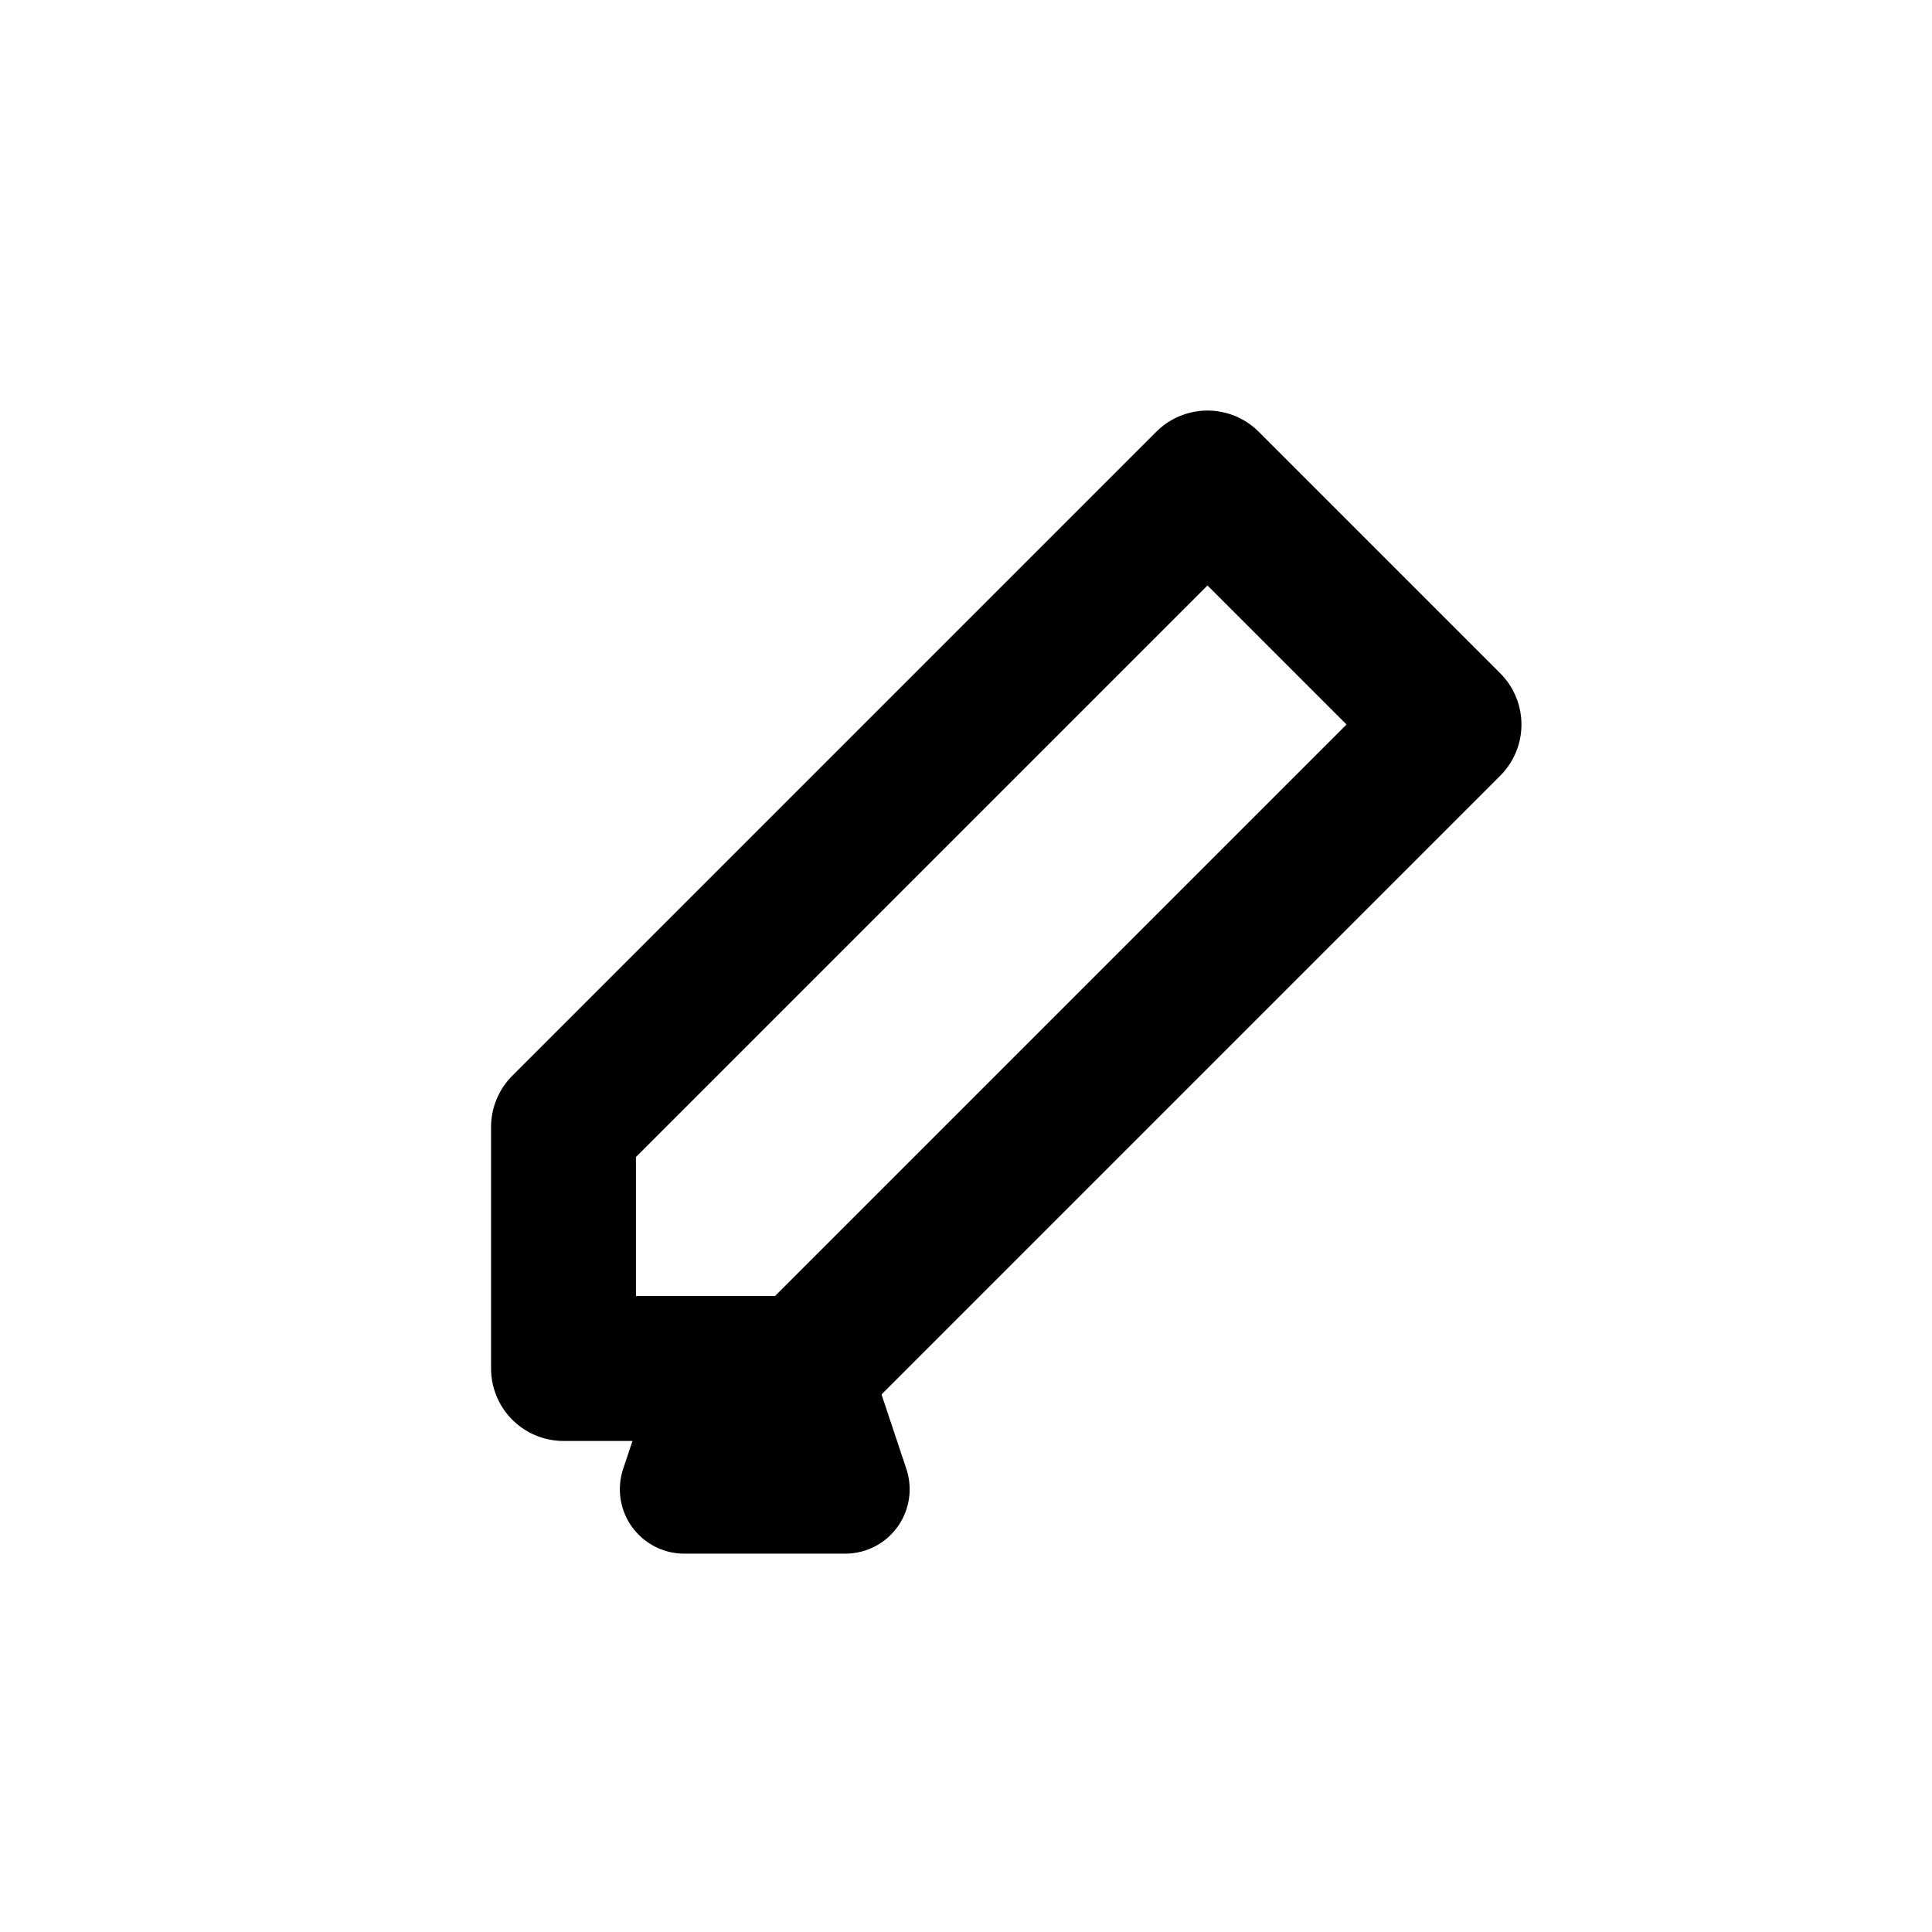
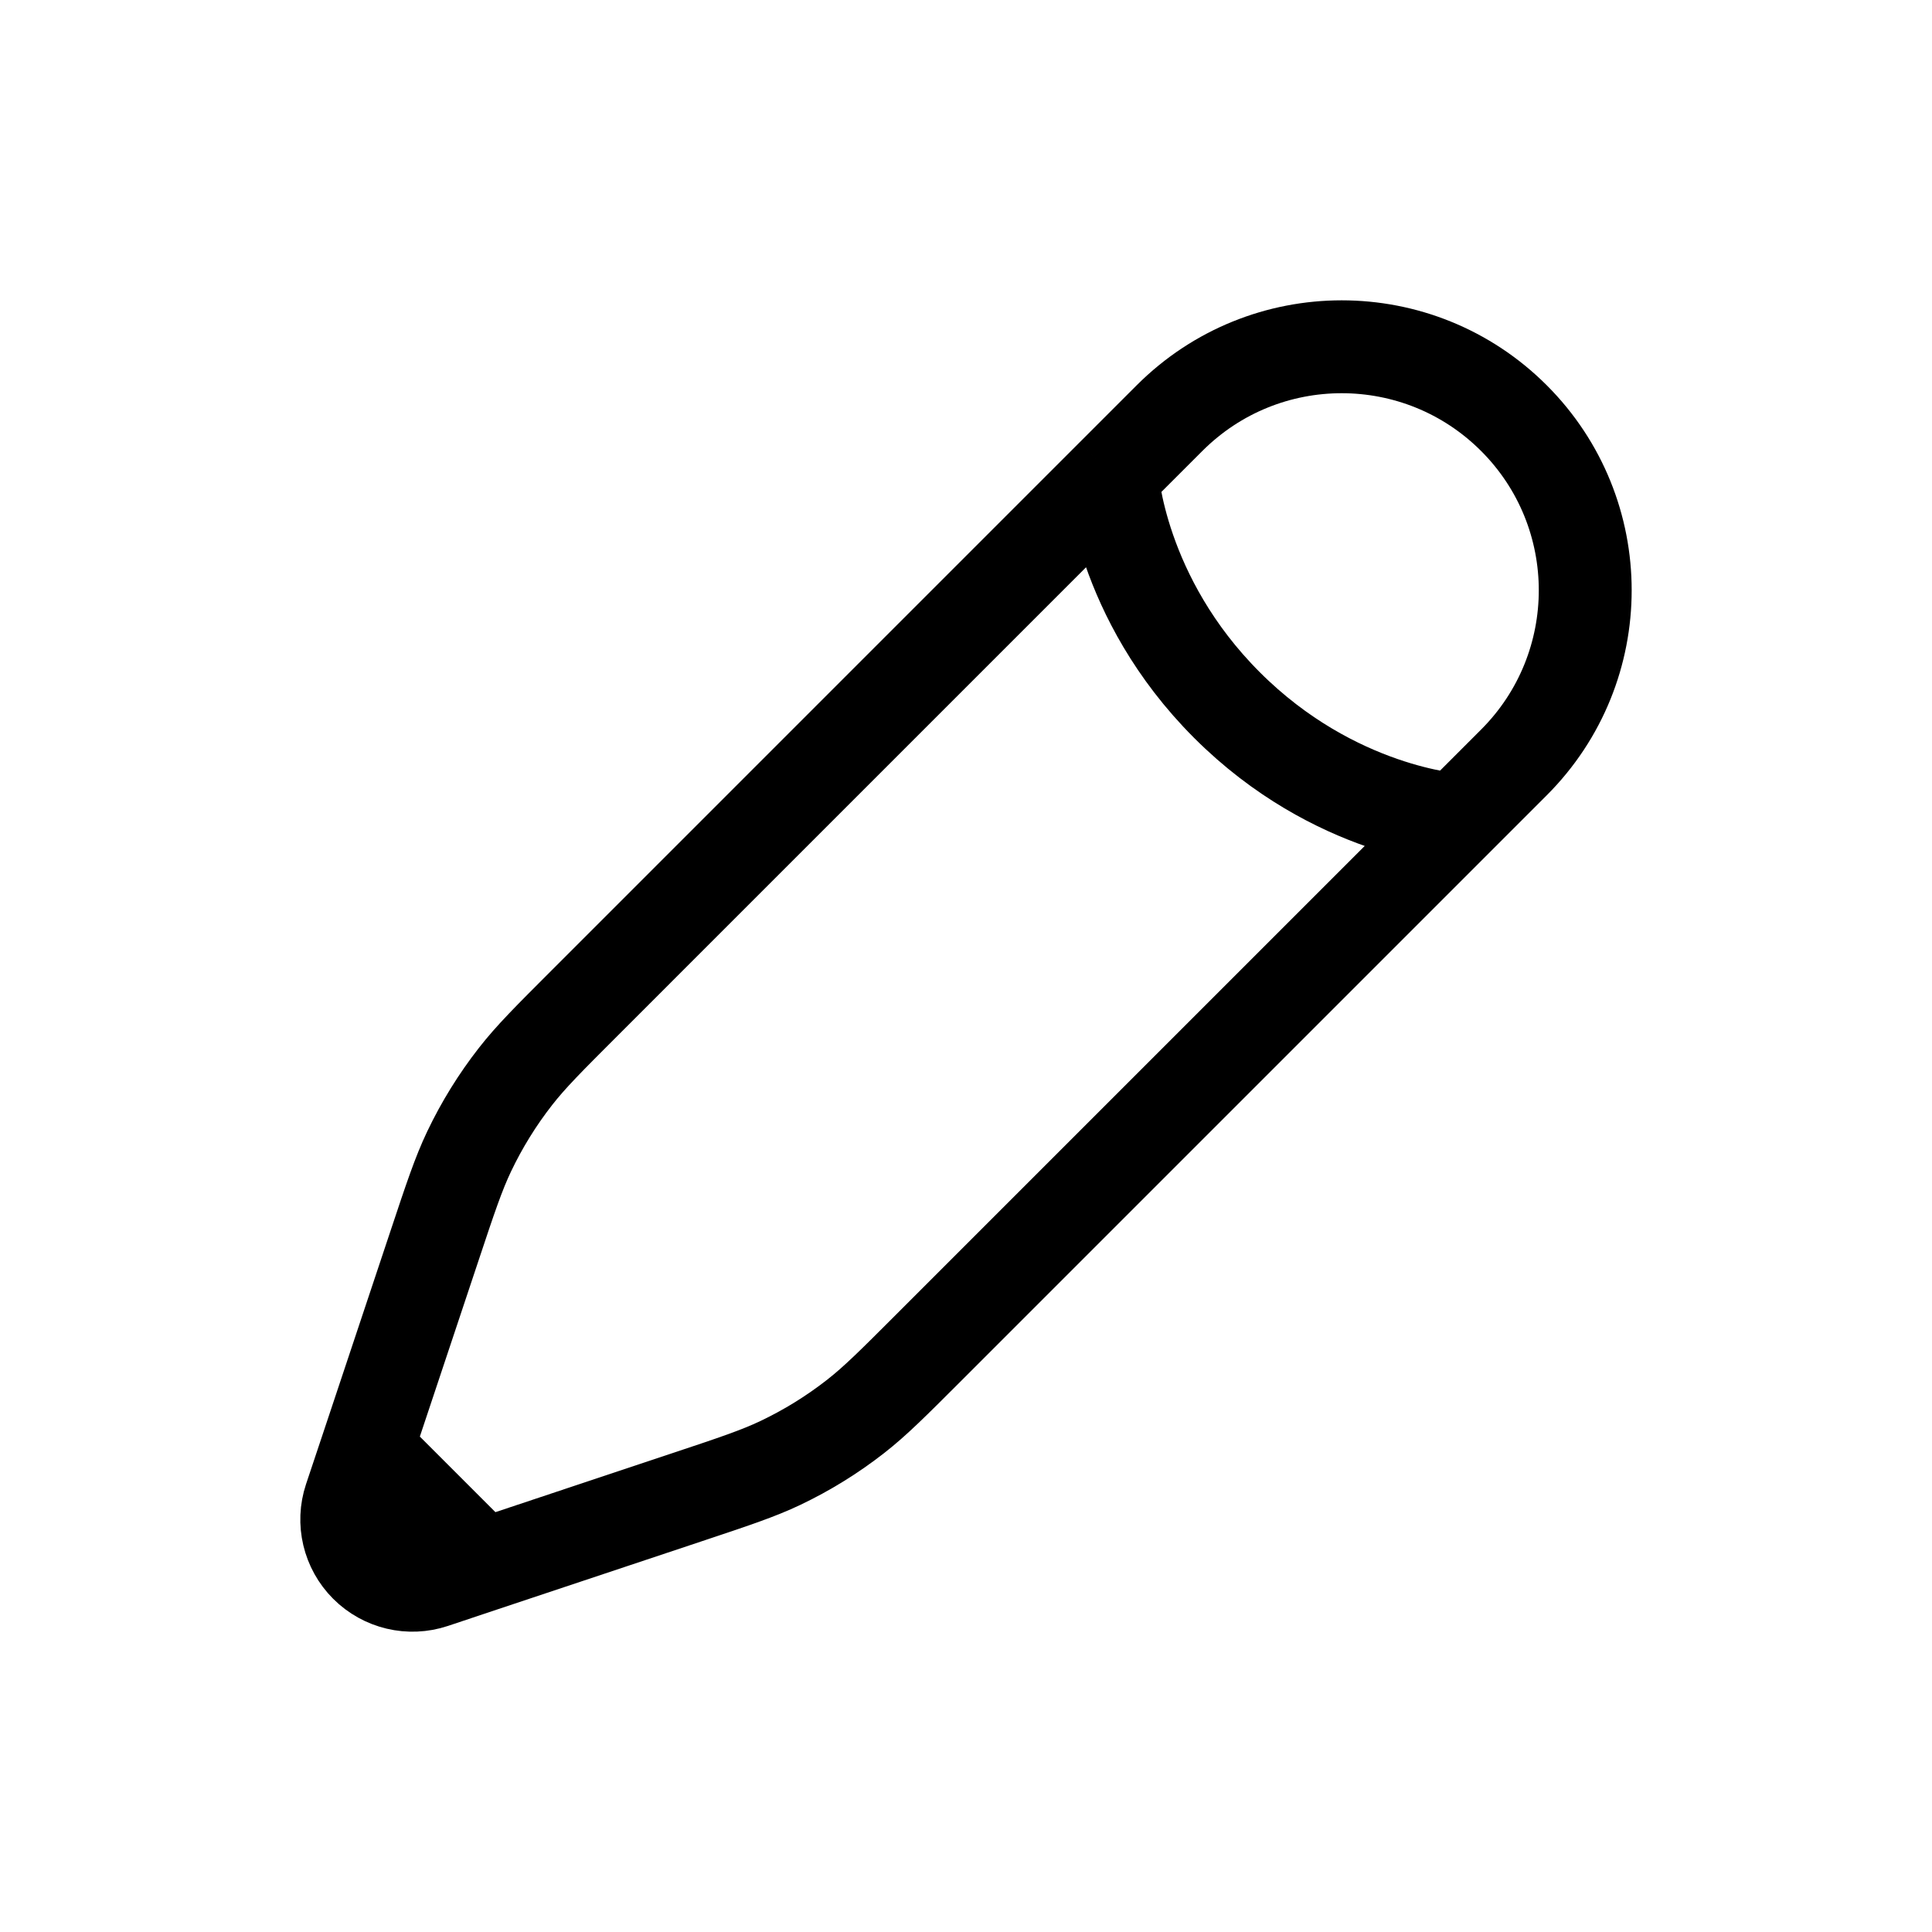
- <svg xmlns="http://www.w3.org/2000/svg" viewBox="0 0 24 24">
-   <path d="M7 14L15 6L18 9L10 17L7 17Z" fill="none" stroke="black" stroke-width="1.8" stroke-linejoin="round" />
-   <path d="M9 17L8.5 18.5H10.5L10 17" fill="none" stroke="black" stroke-width="1.6" stroke-linejoin="round" />
+ <svg xmlns="http://www.w3.org/2000/svg" width="800px" height="800px" viewBox="-3.6 -3.6 31.20 31.20" fill="none">
+   <g id="SVGRepo_bgCarrier" stroke-width="0" />
+   <g id="SVGRepo_tracerCarrier" stroke-linecap="round" stroke-linejoin="round" />
+   <g id="SVGRepo_iconCarrier">
+     <path d="M14.36 4.079L15.287 3.152C16.823 1.616 19.312 1.616 20.848 3.152C22.384 4.687 22.384 7.177 20.848 8.713L19.921 9.64M14.36 4.079C14.36 4.079 14.476 6.048 16.214 7.786C17.952 9.524 19.921 9.64 19.921 9.64M14.36 4.079L5.839 12.6C5.262 13.177 4.973 13.466 4.725 13.784C4.432 14.159 4.181 14.565 3.976 14.995C3.803 15.359 3.674 15.746 3.416 16.521L2.322 19.802M19.921 9.64L11.4 18.161C10.823 18.738 10.534 19.027 10.216 19.275C9.841 19.568 9.435 19.819 9.005 20.024C8.641 20.197 8.254 20.326 7.479 20.584L4.198 21.678M4.198 21.678L3.396 21.946C3.015 22.073 2.595 21.973 2.311 21.689C2.027 21.405 1.927 20.985 2.054 20.604L2.322 19.802M4.198 21.678L2.322 19.802" stroke="#000000" stroke-width="1.5" />
+   </g>
</svg>
